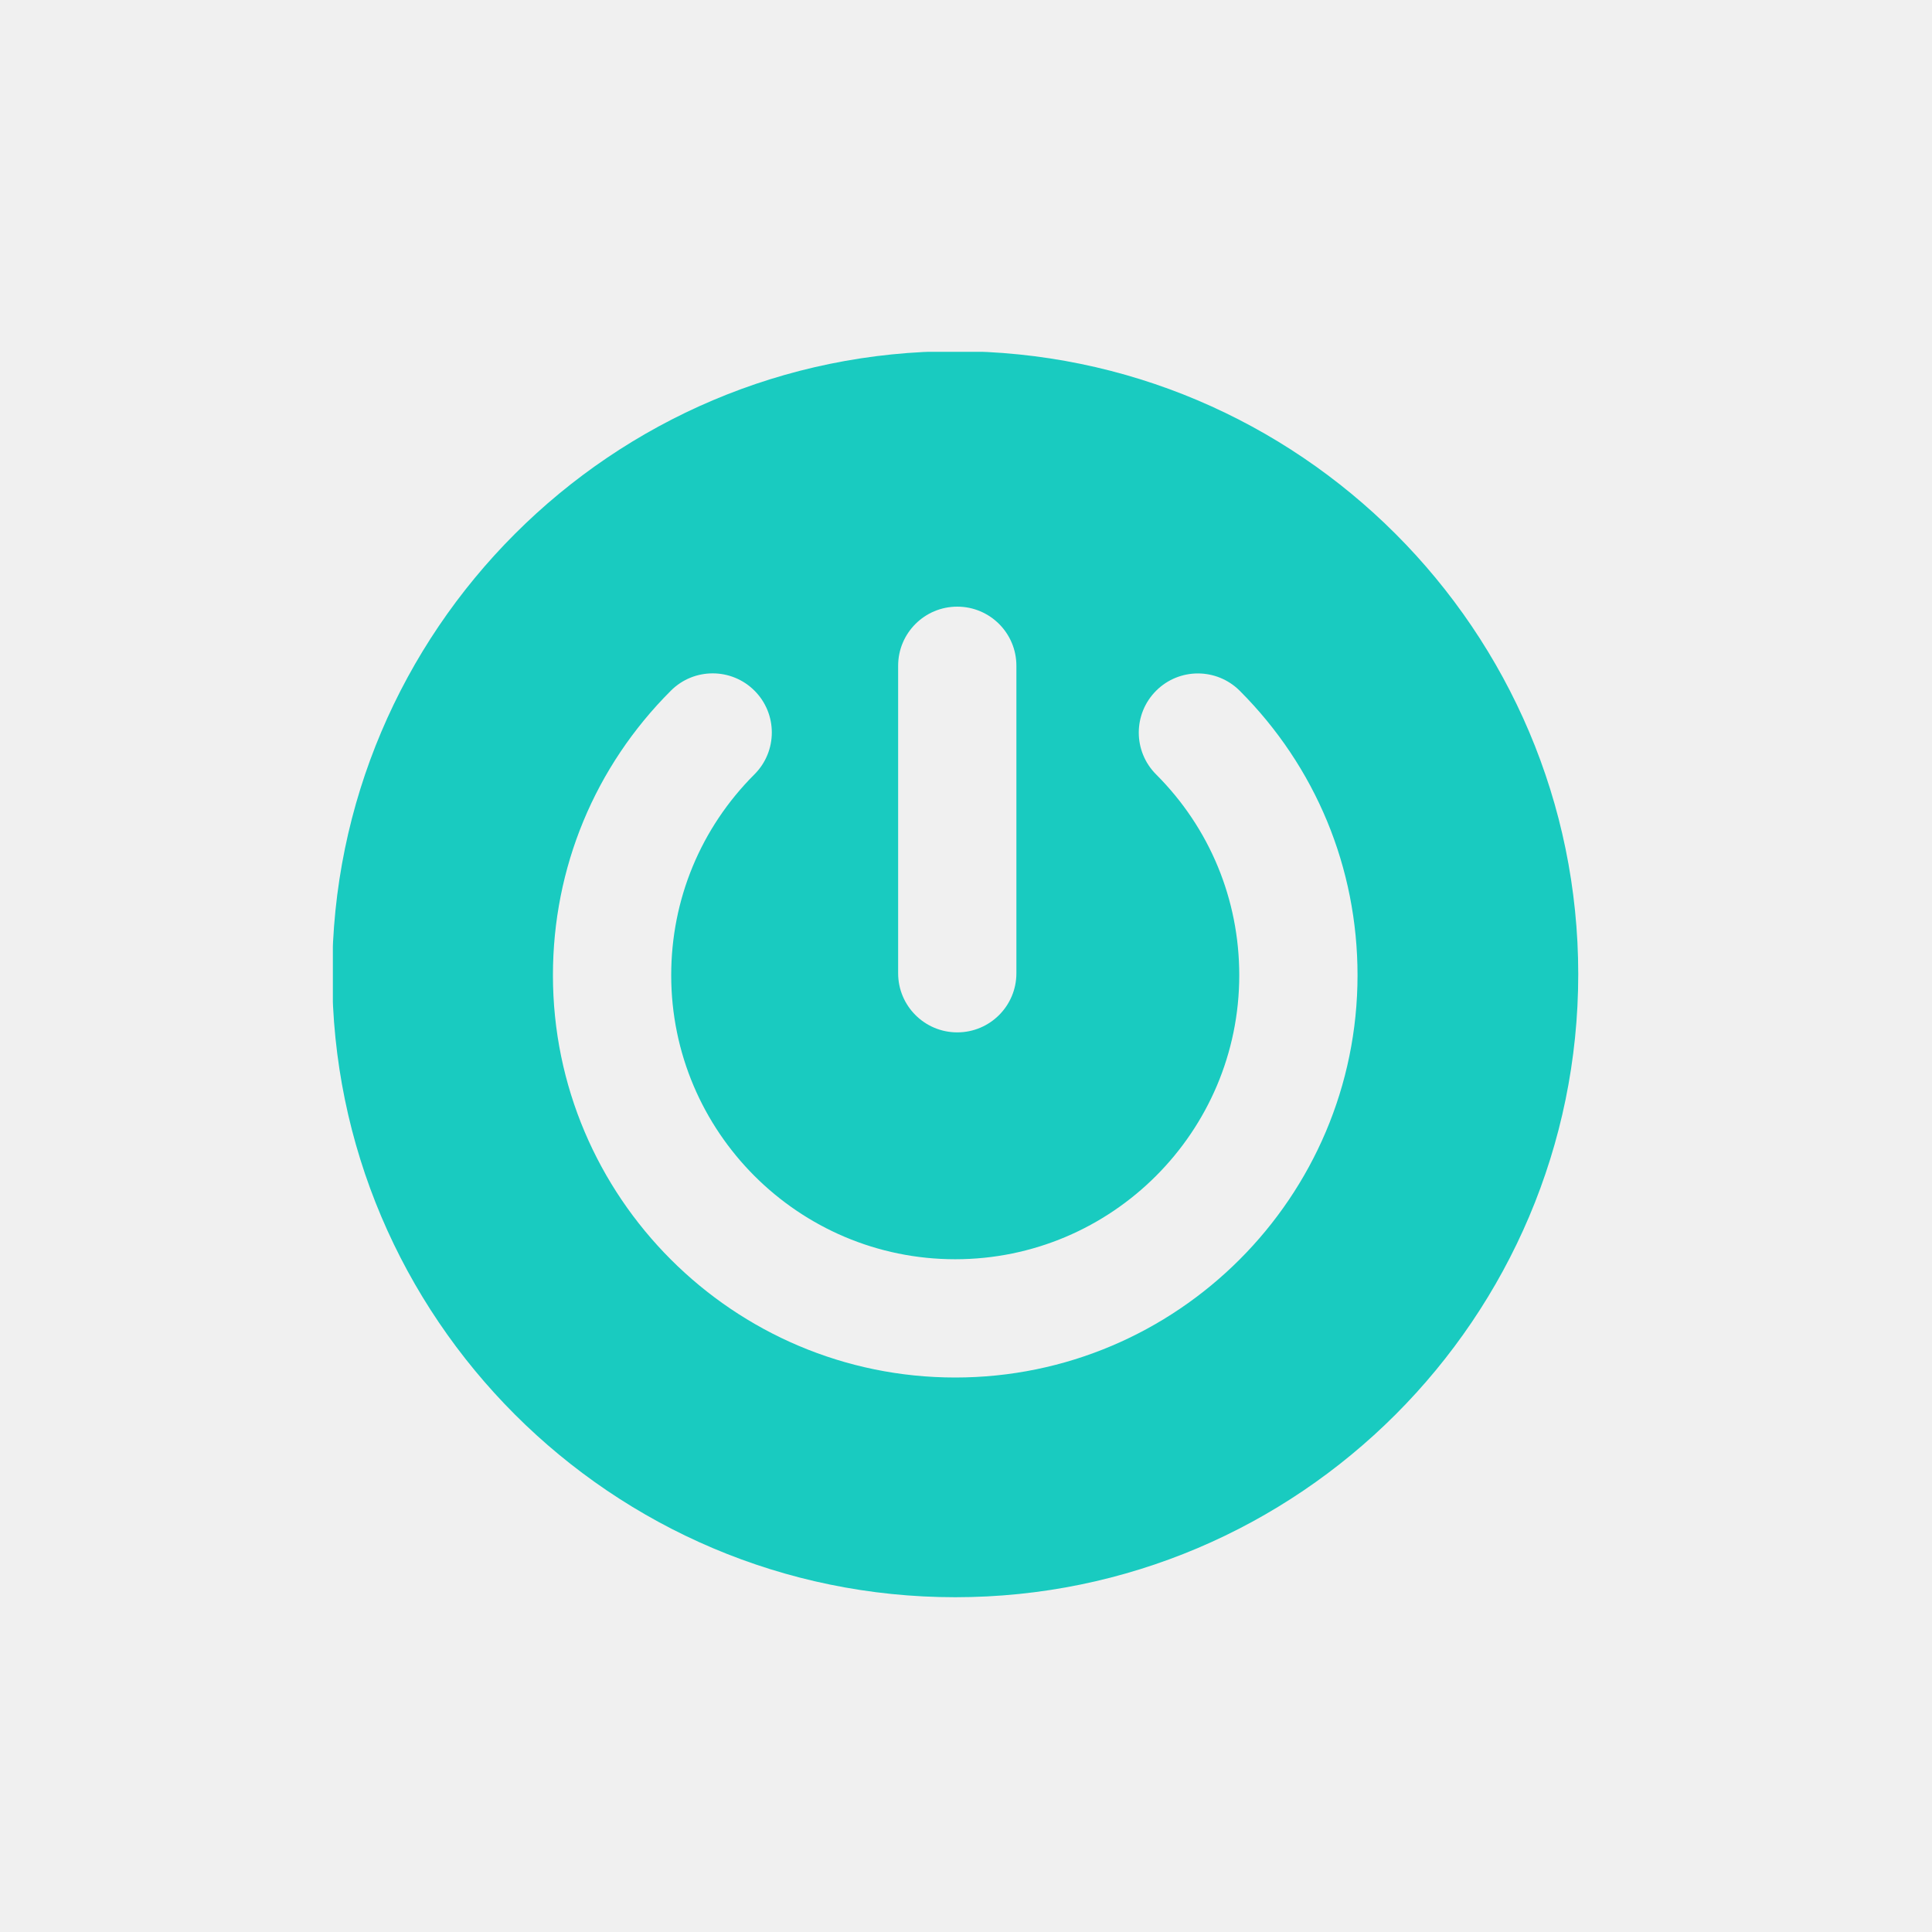
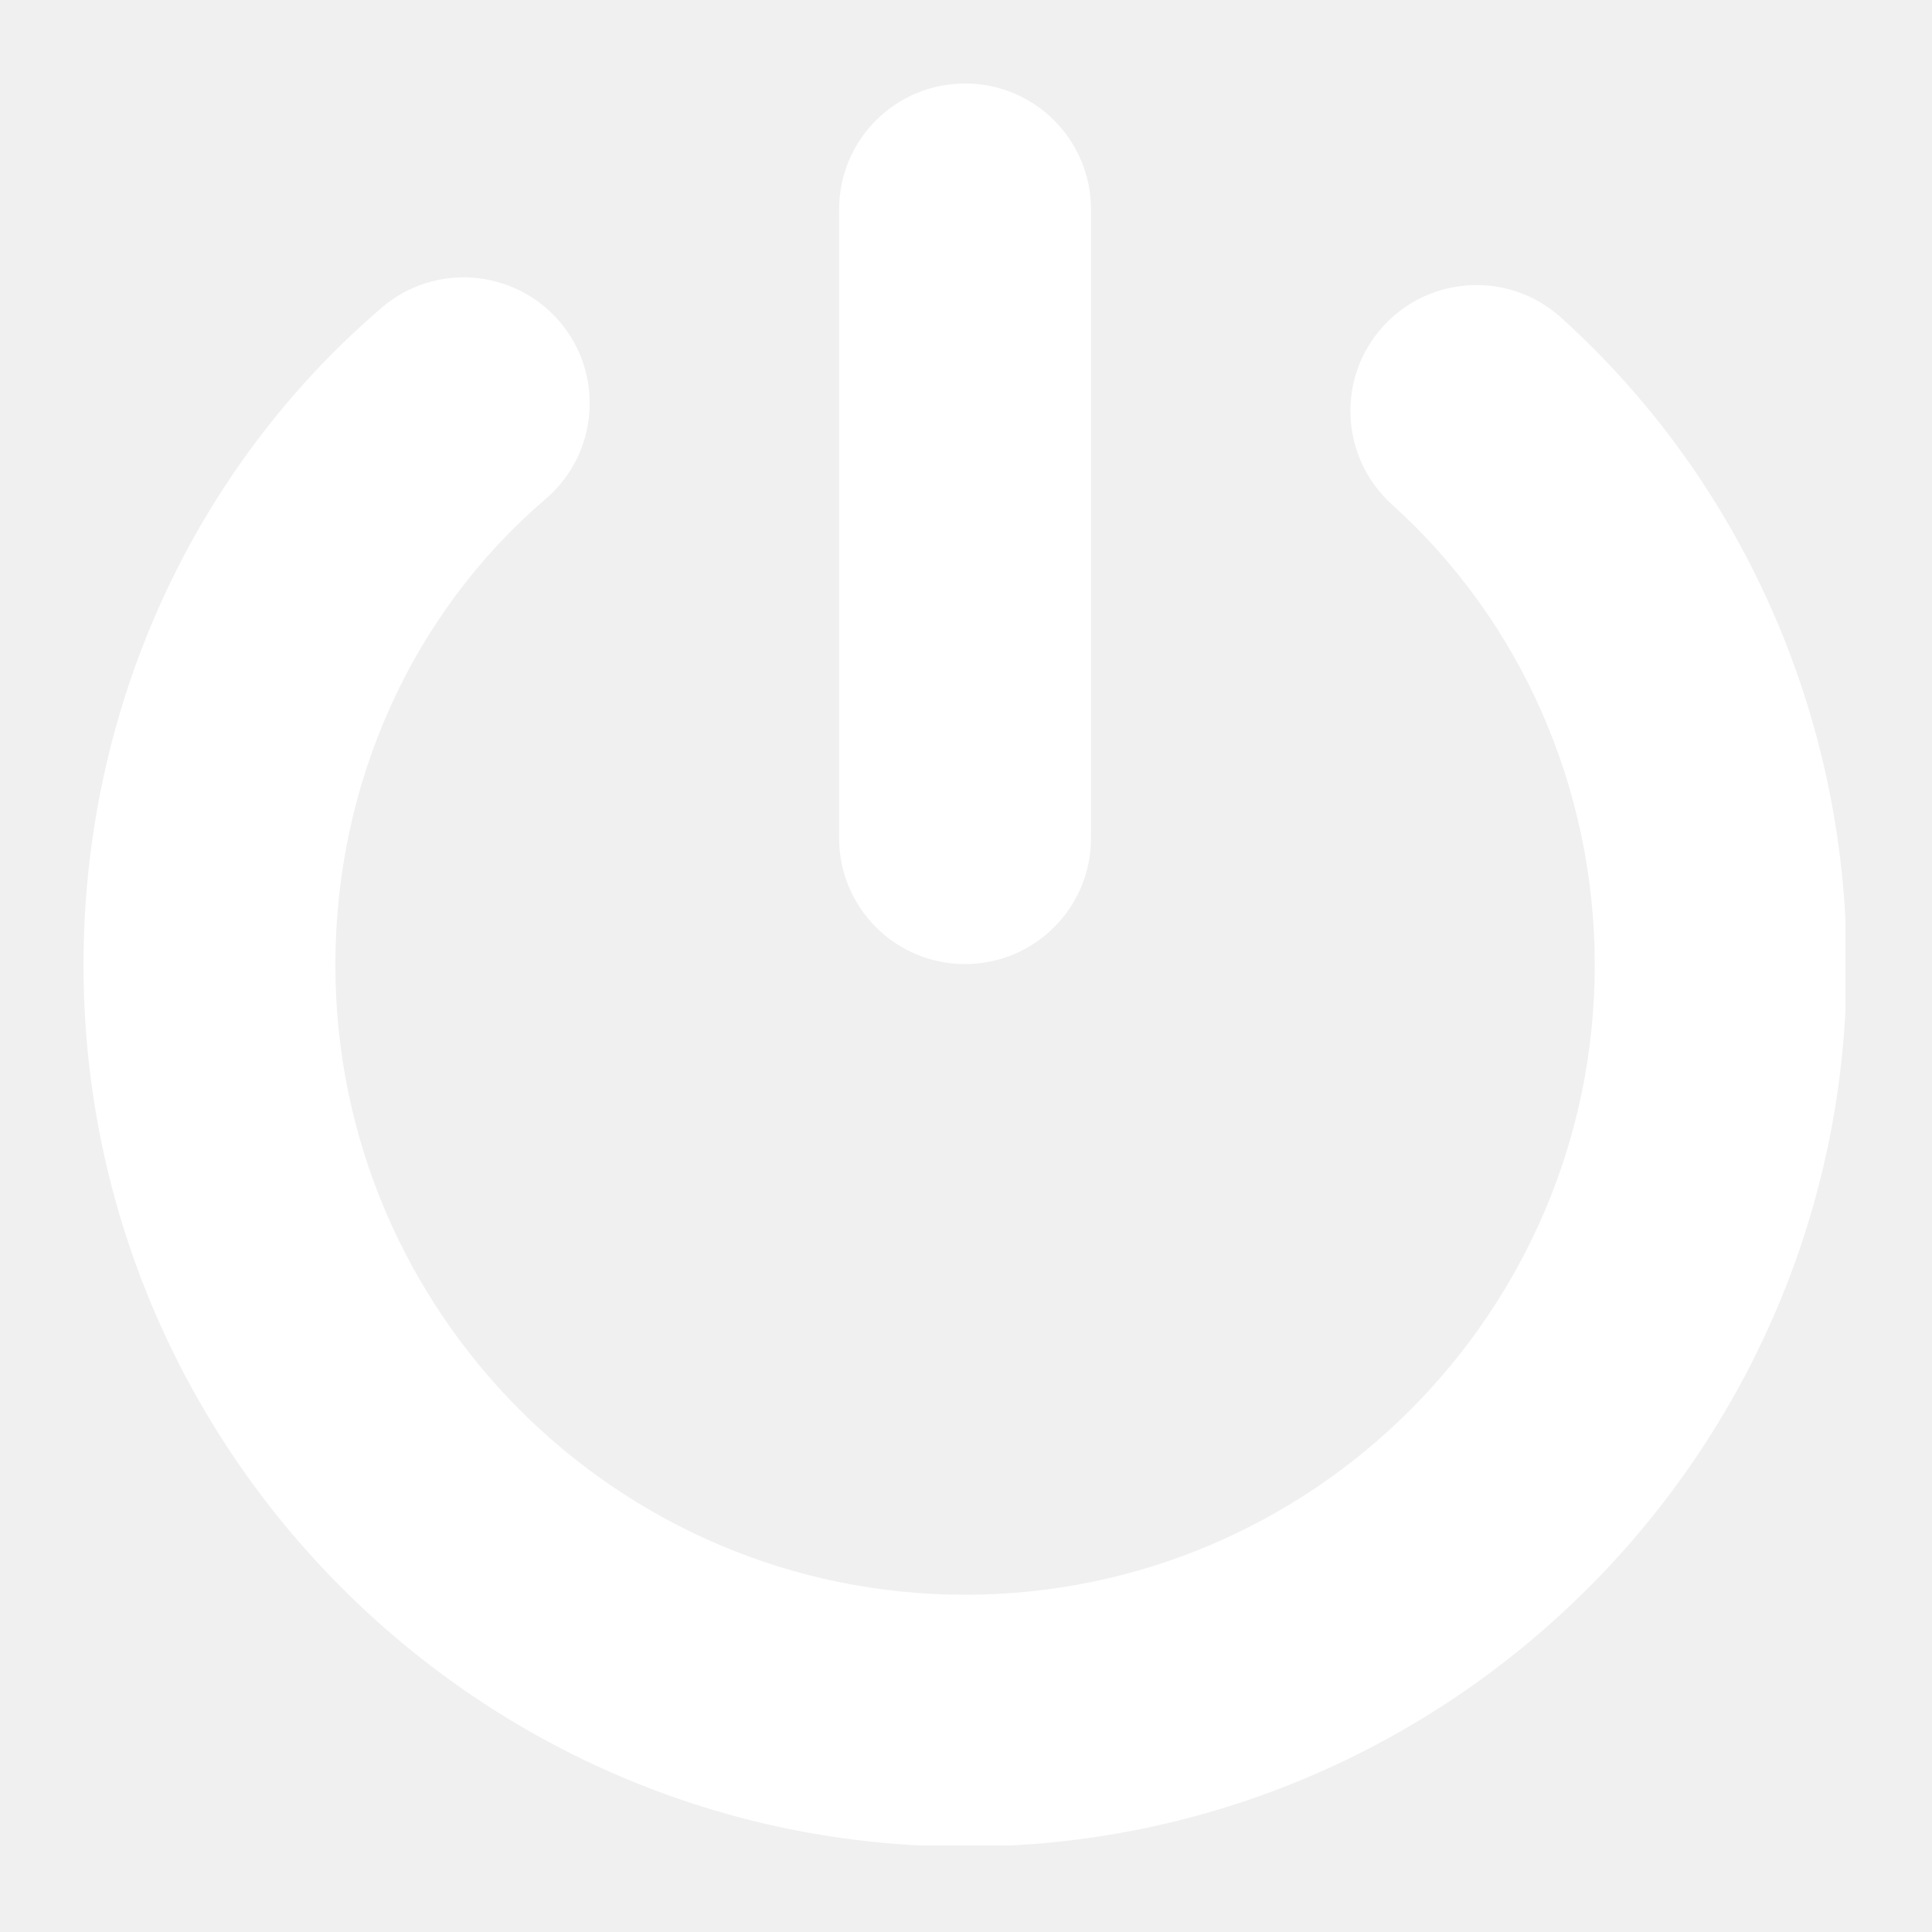
<svg xmlns="http://www.w3.org/2000/svg" width="500" zoomAndPan="magnify" viewBox="0 0 375 375" height="500" preserveAspectRatio="xMidYMid meet" version="1.0">
  <defs>
-     <clipPath id="867db779e7">
-       <path d="M 64.609 68.293 L 306.859 68.293 L 306.859 310.543 L 64.609 310.543 Z M 64.609 68.293 " clip-rule="nonzero" />
+     <clipPath id="76fa5e152a">
+       <path d="M 16.207 53 L 358.207 53 L 358.207 358.207 L 16.207 358.207 Z M 16.207 53 " clip-rule="nonzero" />
+     </clipPath>
+     <clipPath id="79c849f7d3">
+       <path d="M 162 16.207 L 212 16.207 L 212 188 L 162 188 Z M 162 16.207 " clip-rule="nonzero" />
    </clipPath>
  </defs>
-   <g clip-path="url(#867db779e7)">
-     <path fill="#19cbc0" d="M 306.336 189.094 C 306.336 122.414 252.086 68.168 185.41 68.168 C 118.73 68.168 64.484 122.414 64.484 189.094 C 64.484 255.77 118.73 310.02 185.41 310.02 C 252.086 310.02 306.336 255.77 306.336 189.094 Z M 197.281 188.906 C 197.281 195.246 192.145 200.383 185.805 200.383 C 179.465 200.383 174.328 195.246 174.328 188.906 L 174.328 129.223 C 174.328 122.887 179.465 117.75 185.805 117.75 C 192.141 117.75 197.281 122.883 197.281 129.223 Z M 263.496 189.293 C 263.496 232.348 228.469 267.375 185.41 267.375 C 142.352 267.375 107.324 232.348 107.324 189.293 C 107.324 168.422 115.453 148.801 130.223 134.055 C 132.461 131.816 135.395 130.699 138.332 130.699 C 141.27 130.699 144.211 131.82 146.453 134.066 C 150.934 138.551 150.926 145.816 146.441 150.297 C 136.023 160.711 130.281 174.559 130.281 189.293 C 130.281 219.688 155.008 244.418 185.41 244.418 C 215.809 244.418 240.539 219.688 240.539 189.293 C 240.539 174.566 234.809 160.723 224.395 150.309 C 219.914 145.824 219.918 138.562 224.402 134.074 C 228.887 129.59 236.148 129.598 240.637 134.082 C 255.375 148.828 263.496 168.441 263.496 189.293 Z M 263.496 189.293 " fill-opacity="1" fill-rule="nonzero" />
+   <g clip-path="url(#76fa5e152a)">
+     <path fill="#ffffff" d="M 302.902 61.562 C 292.902 52.586 277.434 53.398 268.387 63.422 C 259.359 73.449 260.172 88.871 270.199 97.941 C 295.191 120.43 309.539 152.988 309.539 187.316 C 309.539 254.73 254.707 309.539 187.316 309.539 C 119.926 309.539 65.094 254.73 65.094 187.316 C 65.094 152.035 79.965 119.043 105.914 96.844 C 116.156 88.059 117.375 72.637 108.59 62.375 C 99.781 52.156 84.383 50.914 74.117 59.699 C 37.309 91.211 16.207 137.711 16.207 187.316 C 16.207 281.656 92.977 358.43 187.316 358.43 C 281.656 358.43 358.43 281.656 358.43 187.316 C 358.43 139.145 338.184 93.359 302.902 61.562 Z M 302.902 61.562 " fill-opacity="1" fill-rule="nonzero" />
+   </g>
+   <g clip-path="url(#79c849f7d3)">
+     <path fill="#ffffff" d="M 187.316 187.125 C 200.828 187.125 211.762 176.191 211.762 162.68 L 211.762 40.648 C 211.762 27.141 200.828 16.207 187.316 16.207 C 173.805 16.207 162.871 27.141 162.871 40.648 L 162.871 162.68 C 162.871 176.191 173.805 187.125 187.316 187.125 Z M 187.316 187.125 " fill-opacity="1" fill-rule="nonzero" />
  </g>
</svg>
